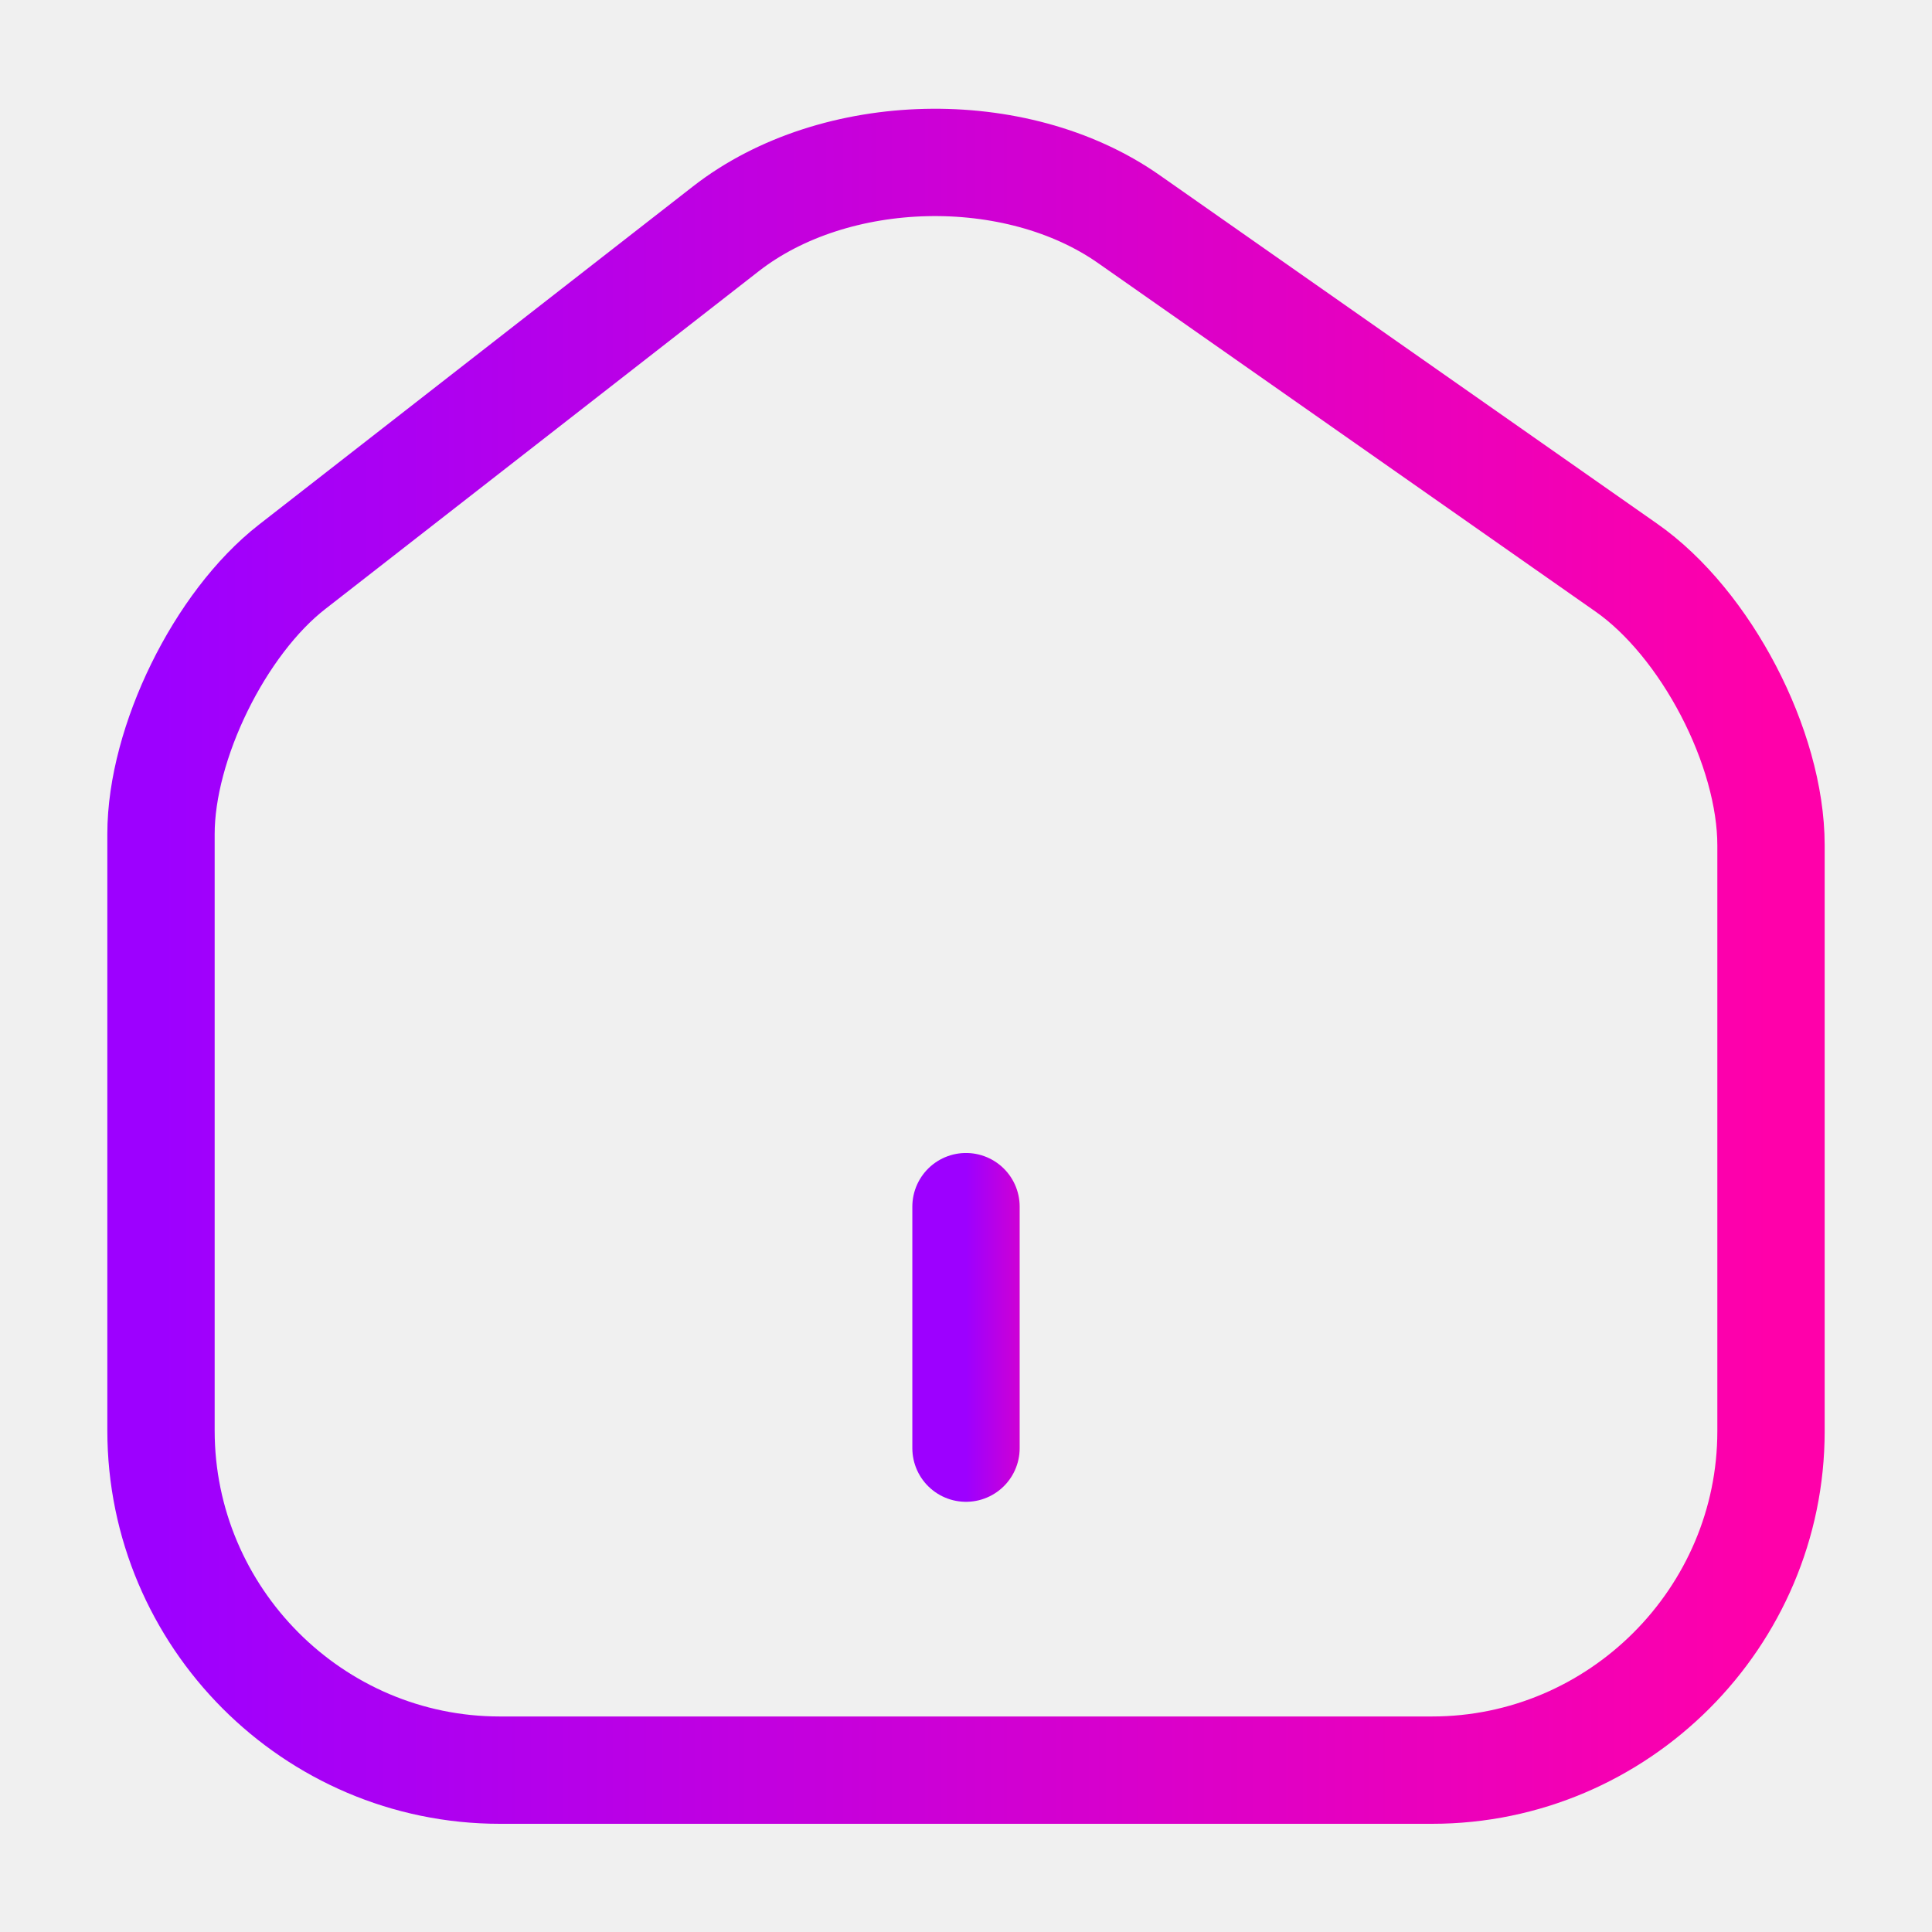
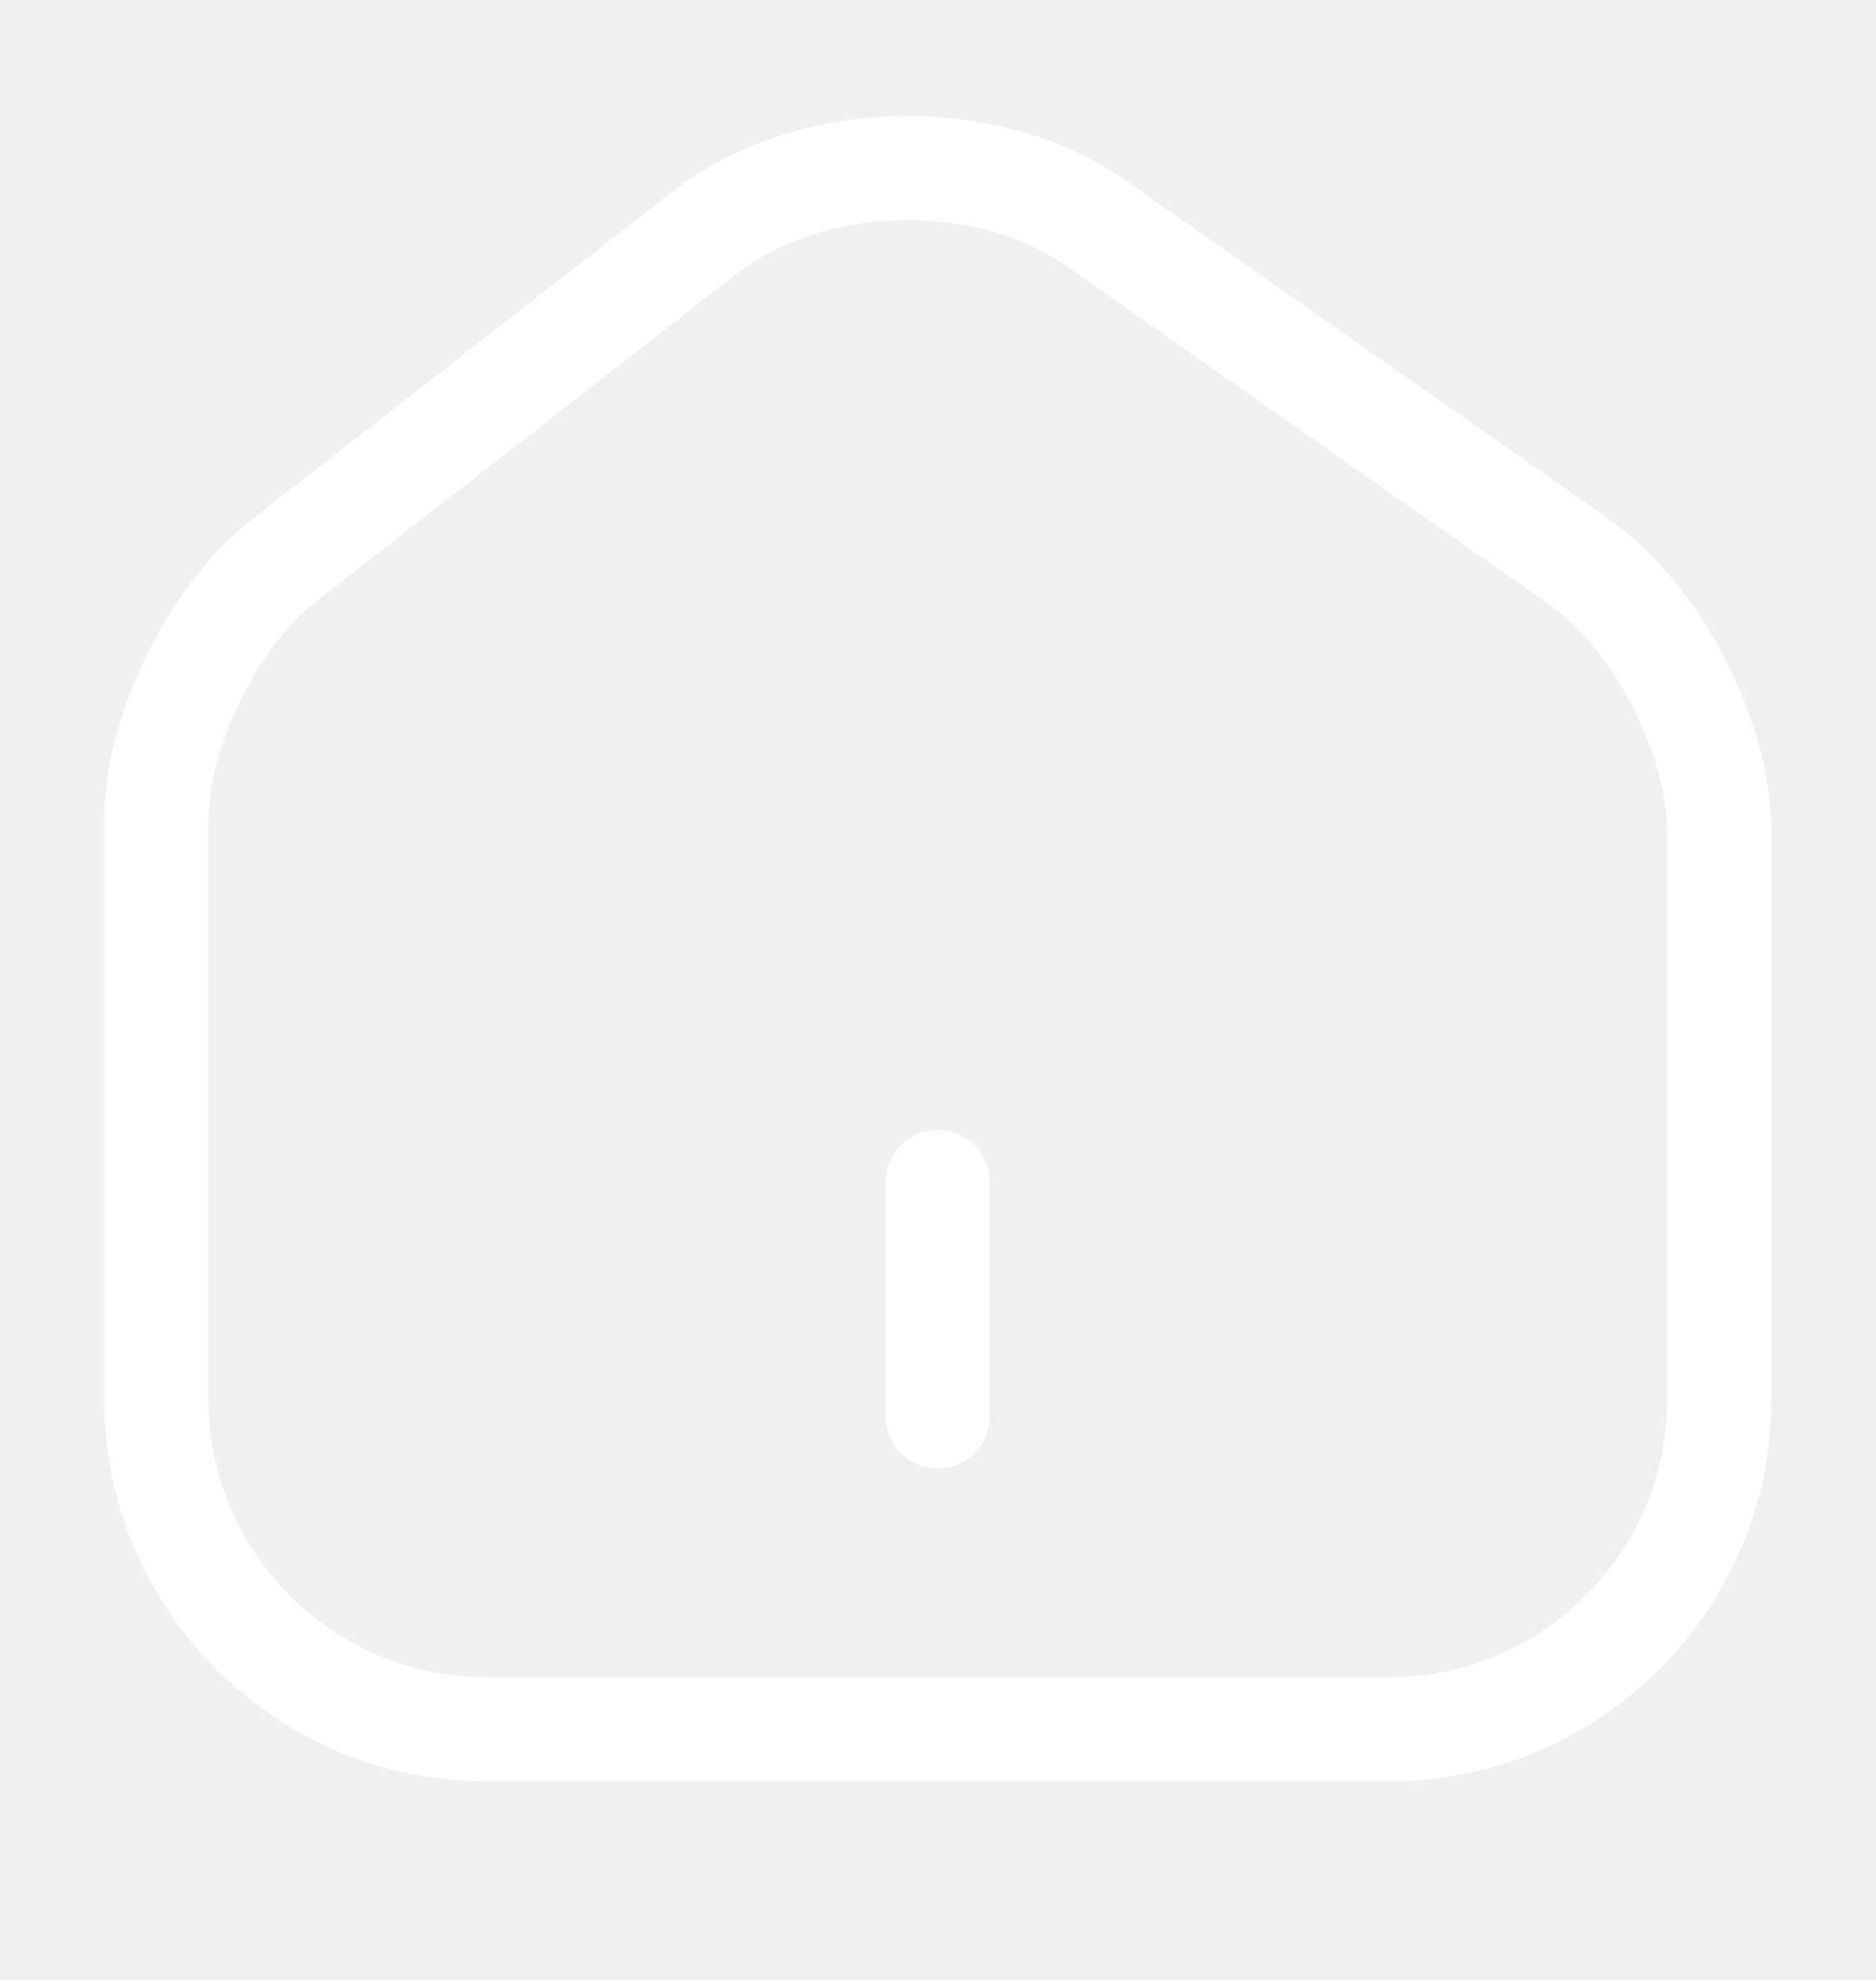
- <svg xmlns="http://www.w3.org/2000/svg" width="18" height="18" viewBox="0 0 18 18" fill="none">
-   <path d="M6.765 2.13L2.723 5.28C2.047 5.805 1.5 6.923 1.5 7.77V13.328C1.5 15.068 2.917 16.492 4.657 16.492H13.342C15.082 16.492 16.5 15.068 16.5 13.335V7.875C16.5 6.968 15.893 5.805 15.15 5.287L10.515 2.04C9.465 1.305 7.777 1.343 6.765 2.13Z" stroke="url(#paint0_linear_124_71)" style="" stroke-linecap="round" stroke-linejoin="round" />
-   <path d="M9 13.492V11.242" stroke="url(#paint1_linear_124_71)" style="" stroke-linecap="round" stroke-linejoin="round" />
-   <defs>
-     <linearGradient id="paint0_linear_124_71" x1="1.5" y1="9.003" x2="16.5" y2="9.003" gradientUnits="userSpaceOnUse">
-       <stop stop-color="#9D00FF" style="stop-color:#9D00FF;stop-color:color(display-p3 0.617 0 1);stop-opacity:1;" />
-       <stop offset="1" stop-color="#FF00AA" style="stop-color:#FF00AA;stop-color:color(display-p3 1 0.002 0.667);stop-opacity:1;" />
-     </linearGradient>
-     <linearGradient id="paint1_linear_124_71" x1="9" y1="12.367" x2="10" y2="12.367" gradientUnits="userSpaceOnUse">
-       <stop stop-color="#9D00FF" style="stop-color:#9D00FF;stop-color:color(display-p3 0.617 0 1);stop-opacity:1;" />
-       <stop offset="1" stop-color="#FF00AA" style="stop-color:#FF00AA;stop-color:color(display-p3 1 0.002 0.667);stop-opacity:1;" />
-     </linearGradient>
-   </defs>
+ <svg xmlns="http://www.w3.org/2000/svg" width="18" height="19" viewBox="0 0 18 19" fill="none">
+   <path d="M6.765 2.23L2.723 5.38C2.047 5.905 1.5 7.023 1.5 7.87V13.428C1.5 15.168 2.917 16.593 4.657 16.593H13.342C15.082 16.593 16.5 15.168 16.5 13.435V7.975C16.5 7.068 15.893 5.905 15.15 5.388L10.515 2.14C9.465 1.405 7.777 1.443 6.765 2.23Z" stroke="white" style="stroke:white;stroke-opacity:1;" stroke-linecap="round" stroke-linejoin="round" />
+   <path d="M9 13.592V11.342" stroke="white" style="stroke:white;stroke-opacity:1;" stroke-linecap="round" stroke-linejoin="round" />
</svg>
